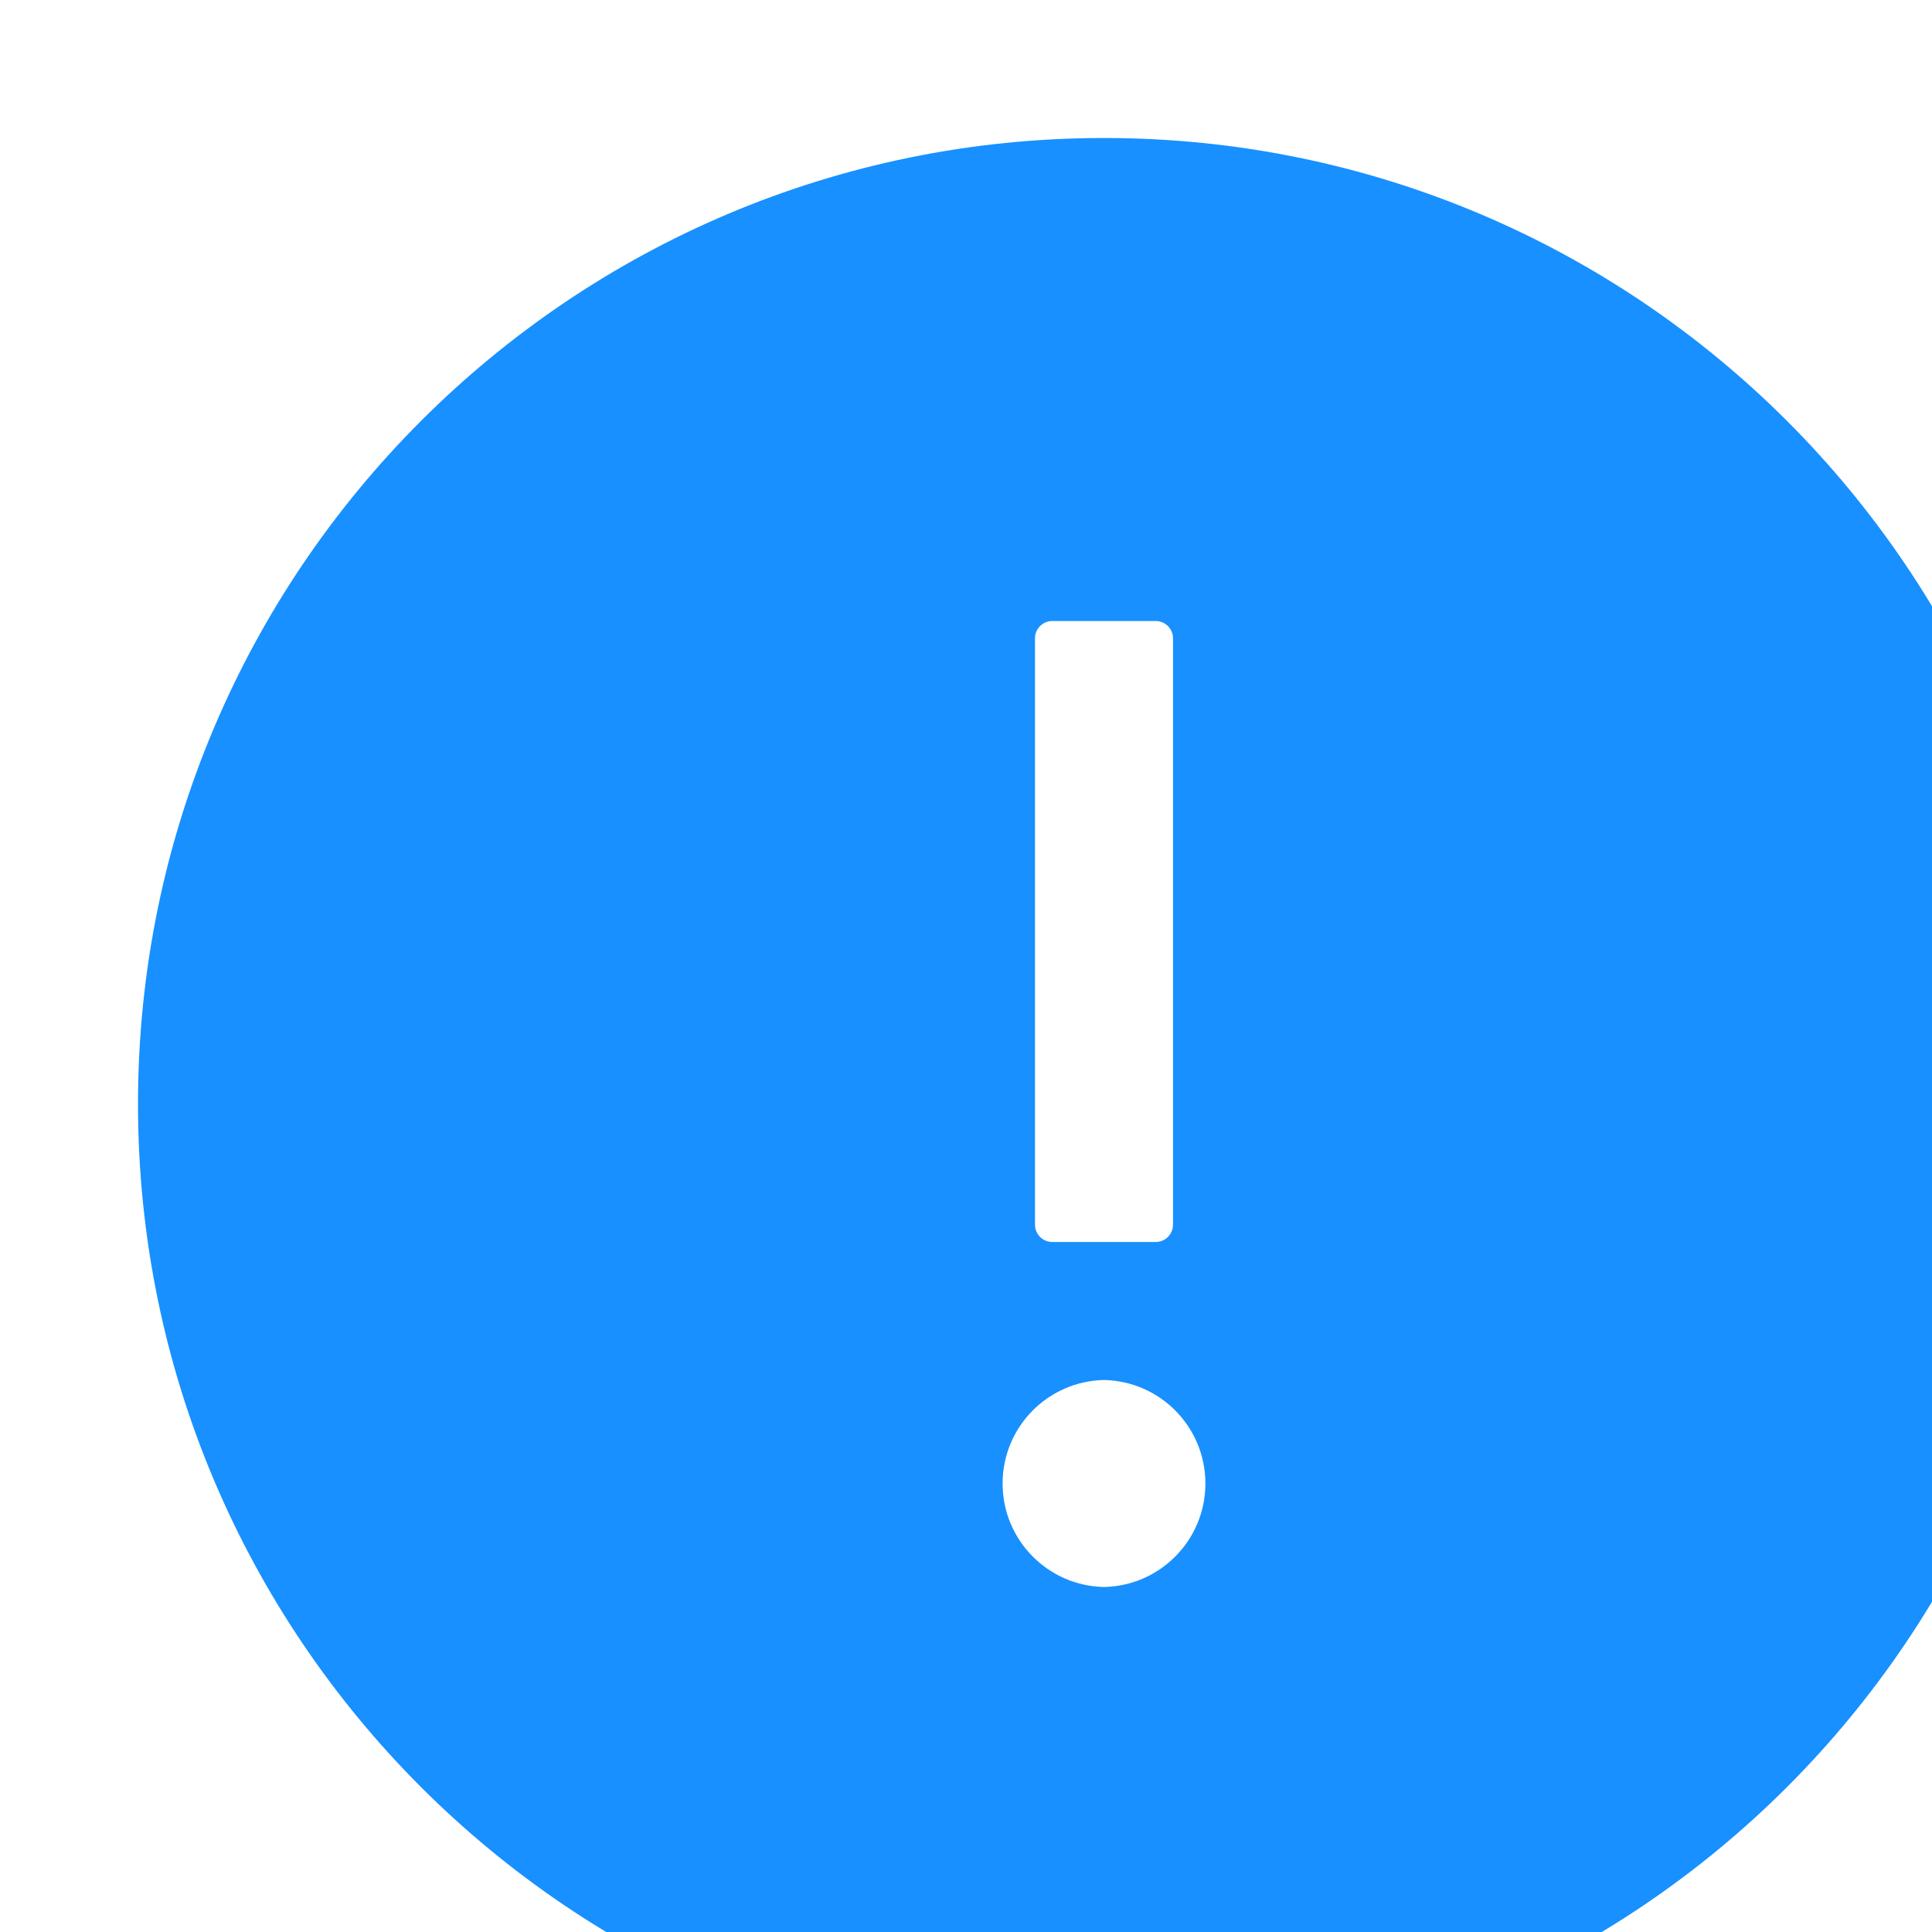
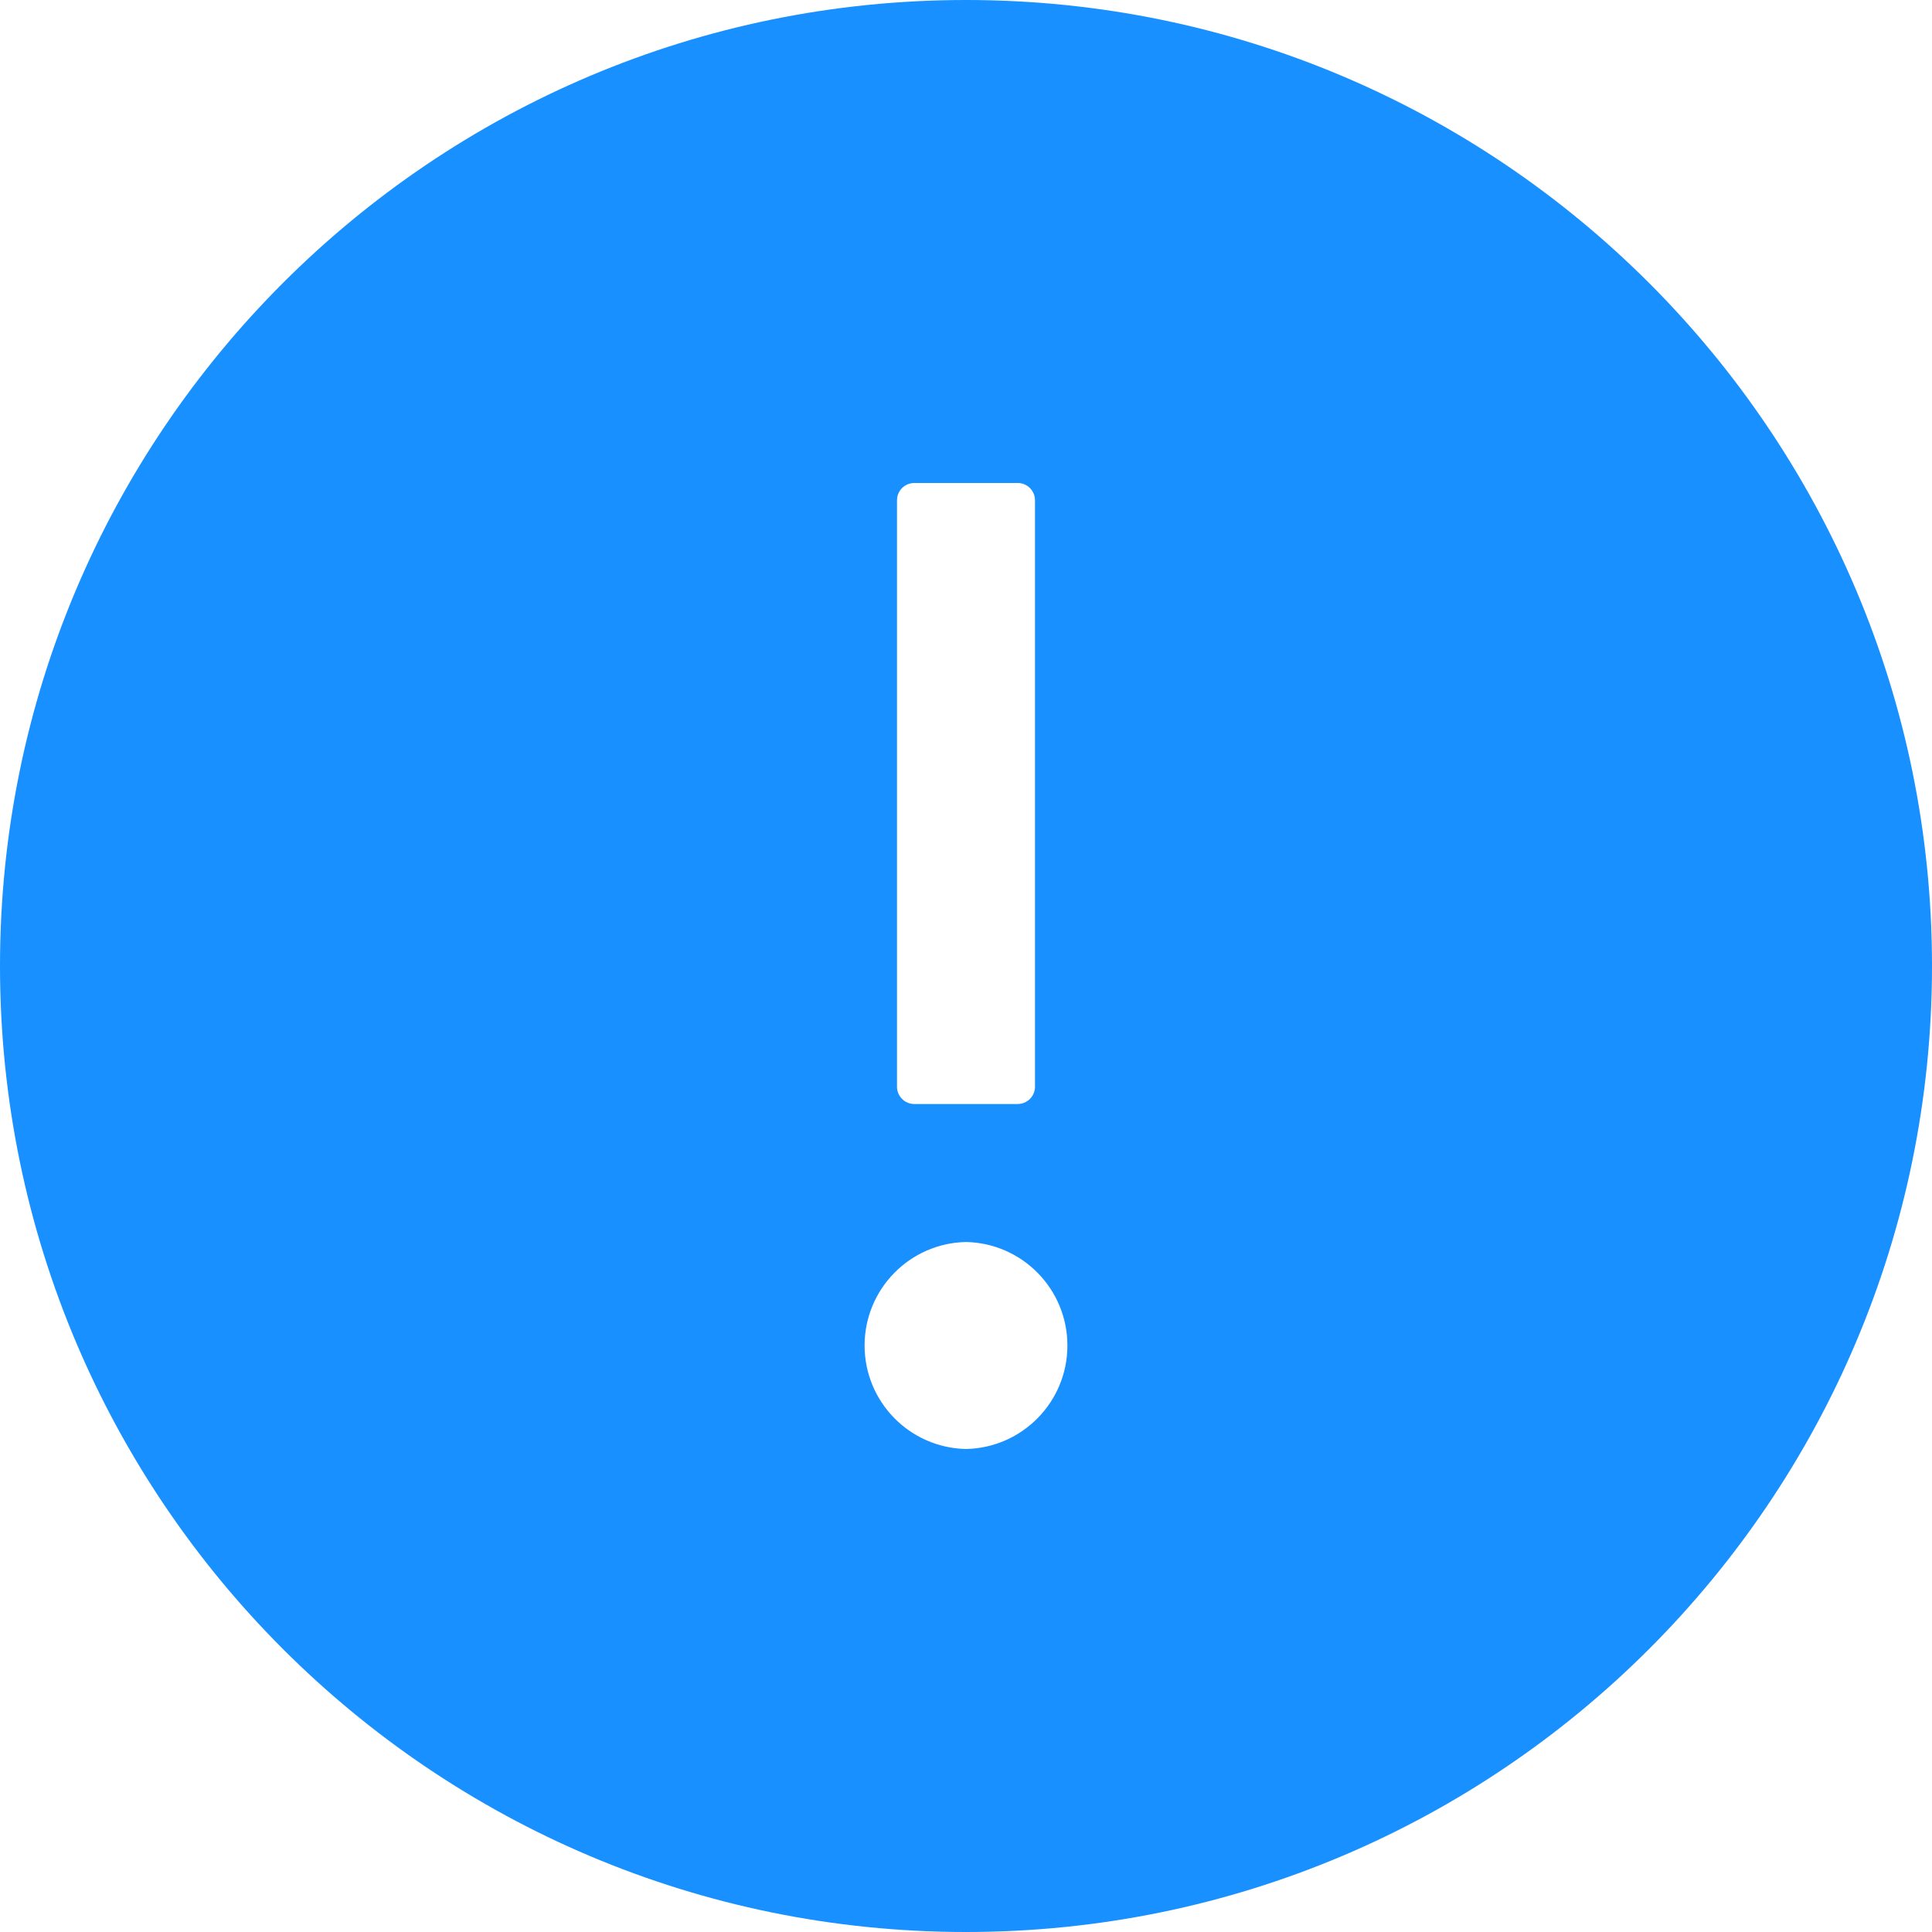
- <svg xmlns="http://www.w3.org/2000/svg" version="1.1" x="0px" y="0px" xml:space="preserve">
+ <svg xmlns="http://www.w3.org/2000/svg" version="1.1" x="0px" y="0px" xml:space="preserve" viewBox="64 64 896 896" width="200">
  <path d="M512 64C264.6 64 64 264.6 64 512s200.6 448 448 448 448-200.6 448-448S759.4 64 512 64zm-32 232c0-4.4 3.6-8 8-8h48c4.4 0 8 3.6 8 8v272c0 4.4-3.6 8-8 8h-48c-4.4 0-8-3.6-8-8V296zm32 440a48.01 48.01 0 010-96 48.01 48.01 0 010 96z" fill="#1890ff" />
</svg>
